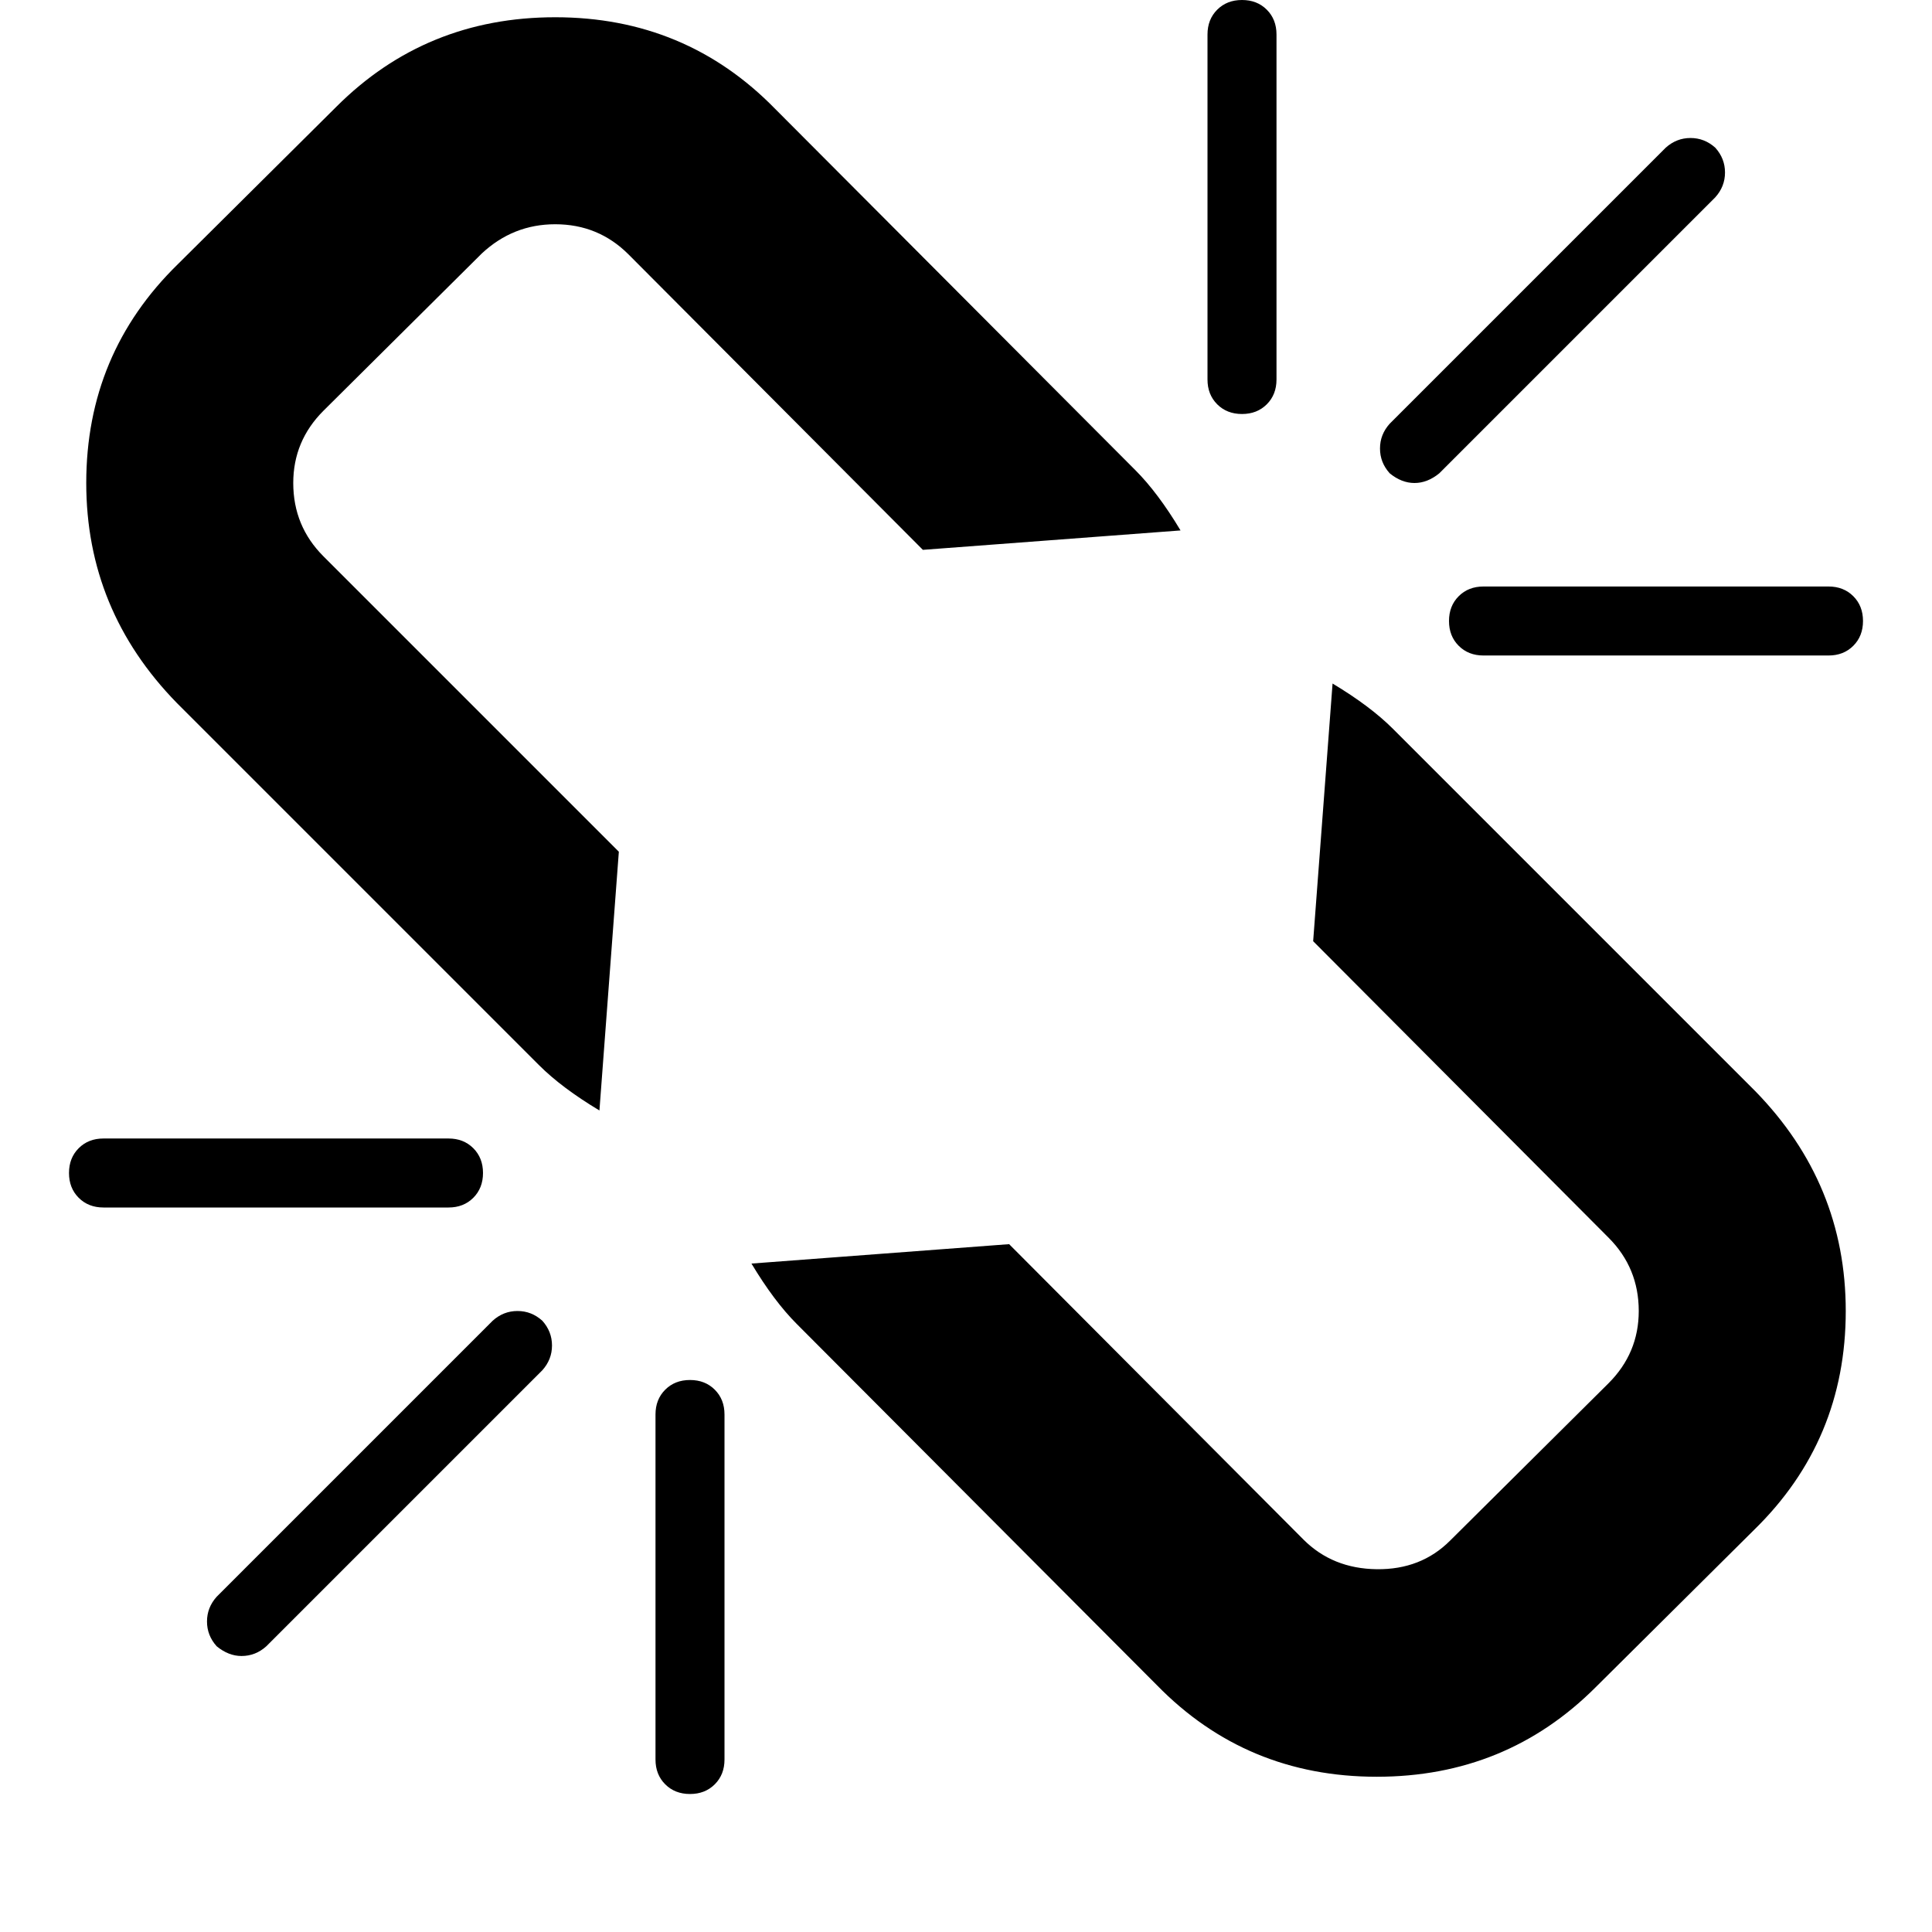
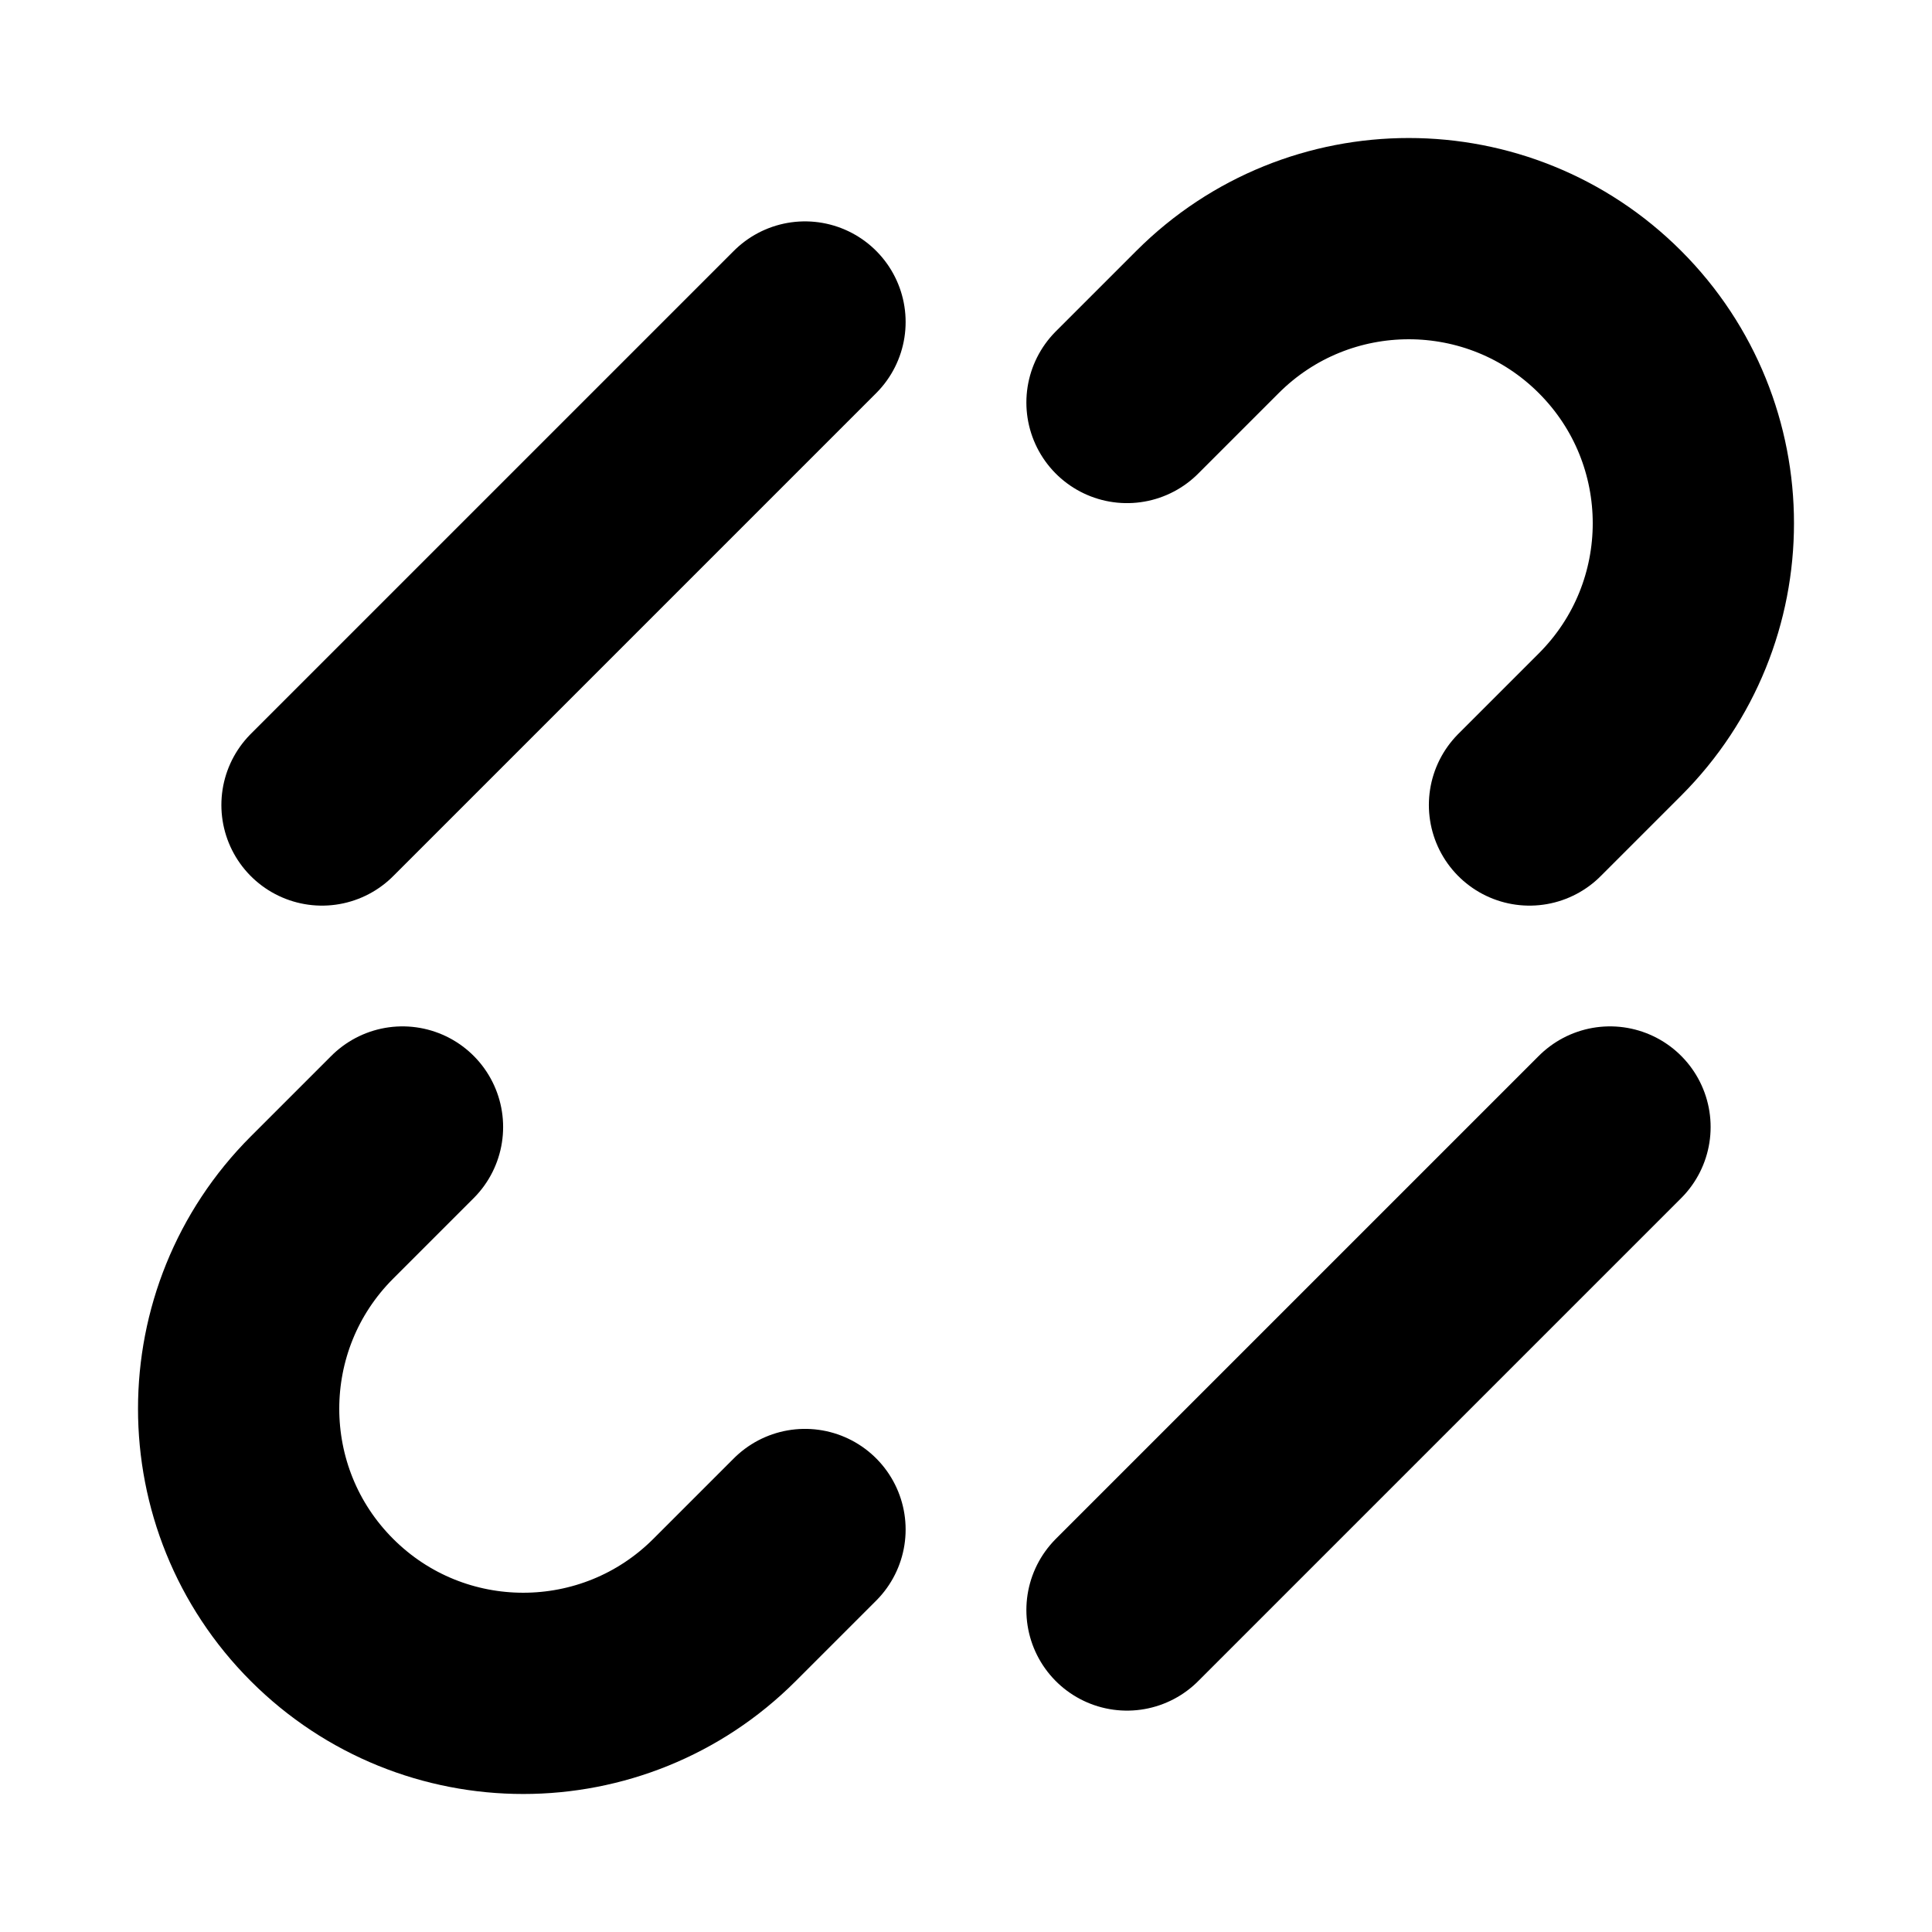
- <svg xmlns="http://www.w3.org/2000/svg" viewBox="0 0 1792 1792">
-   <path d="M503 1271l-256 256q-10 9-23 9-12 0-23-9-9-10-9-23t9-23l256-256q10-9 23-9t23 9q9 10 9 23t-9 23zm169 41v320q0 14-9 23t-23 9-23-9-9-23v-320q0-14 9-23t23-9 23 9 9 23zm-224-224q0 14-9 23t-23 9h-320q-14 0-23-9t-9-23 9-23 23-9h320q14 0 23 9t9 23zm1264 128q0 120-85 203l-147 146q-83 83-203 83-121 0-204-85l-334-335q-21-21-42-56l239-18 273 274q27 27 68 27.5t68-26.5l147-146q28-28 28-67 0-40-28-68l-274-275 18-239q35 21 56 42l336 336q84 86 84 204zm-617-724l-239 18-273-274q-28-28-68-28-39 0-68 27l-147 146q-28 28-28 67 0 40 28 68l274 274-18 240q-35-21-56-42l-336-336q-84-86-84-204 0-120 85-203l147-146q83-83 203-83 121 0 204 85l334 335q21 21 42 56zm633 84q0 14-9 23t-23 9h-320q-14 0-23-9t-9-23 9-23 23-9h320q14 0 23 9t9 23zm-544-544v320q0 14-9 23t-23 9-23-9-9-23v-320q0-14 9-23t23-9 23 9 9 23zm407 151l-256 256q-11 9-23 9t-23-9q-9-10-9-23t9-23l256-256q10-9 23-9t23 9q9 10 9 23t-9 23z" />
+ <svg xmlns="http://www.w3.org/2000/svg" width="24" height="24" viewBox="0 0 24 24" fill="none" stroke="currentColor" stroke-width="2.5" stroke-linecap="round" stroke-linejoin="round">
+   <g fill="none">
+     <path d="m14 5 1-1a3.5 3.5 0 0 1 5 5l-1 1M10 19l-1 1a3.5 3.5 0 0 1-5-5l1-1M4 10l6-6m4 16 6-6" />
+   </g>
</svg>
